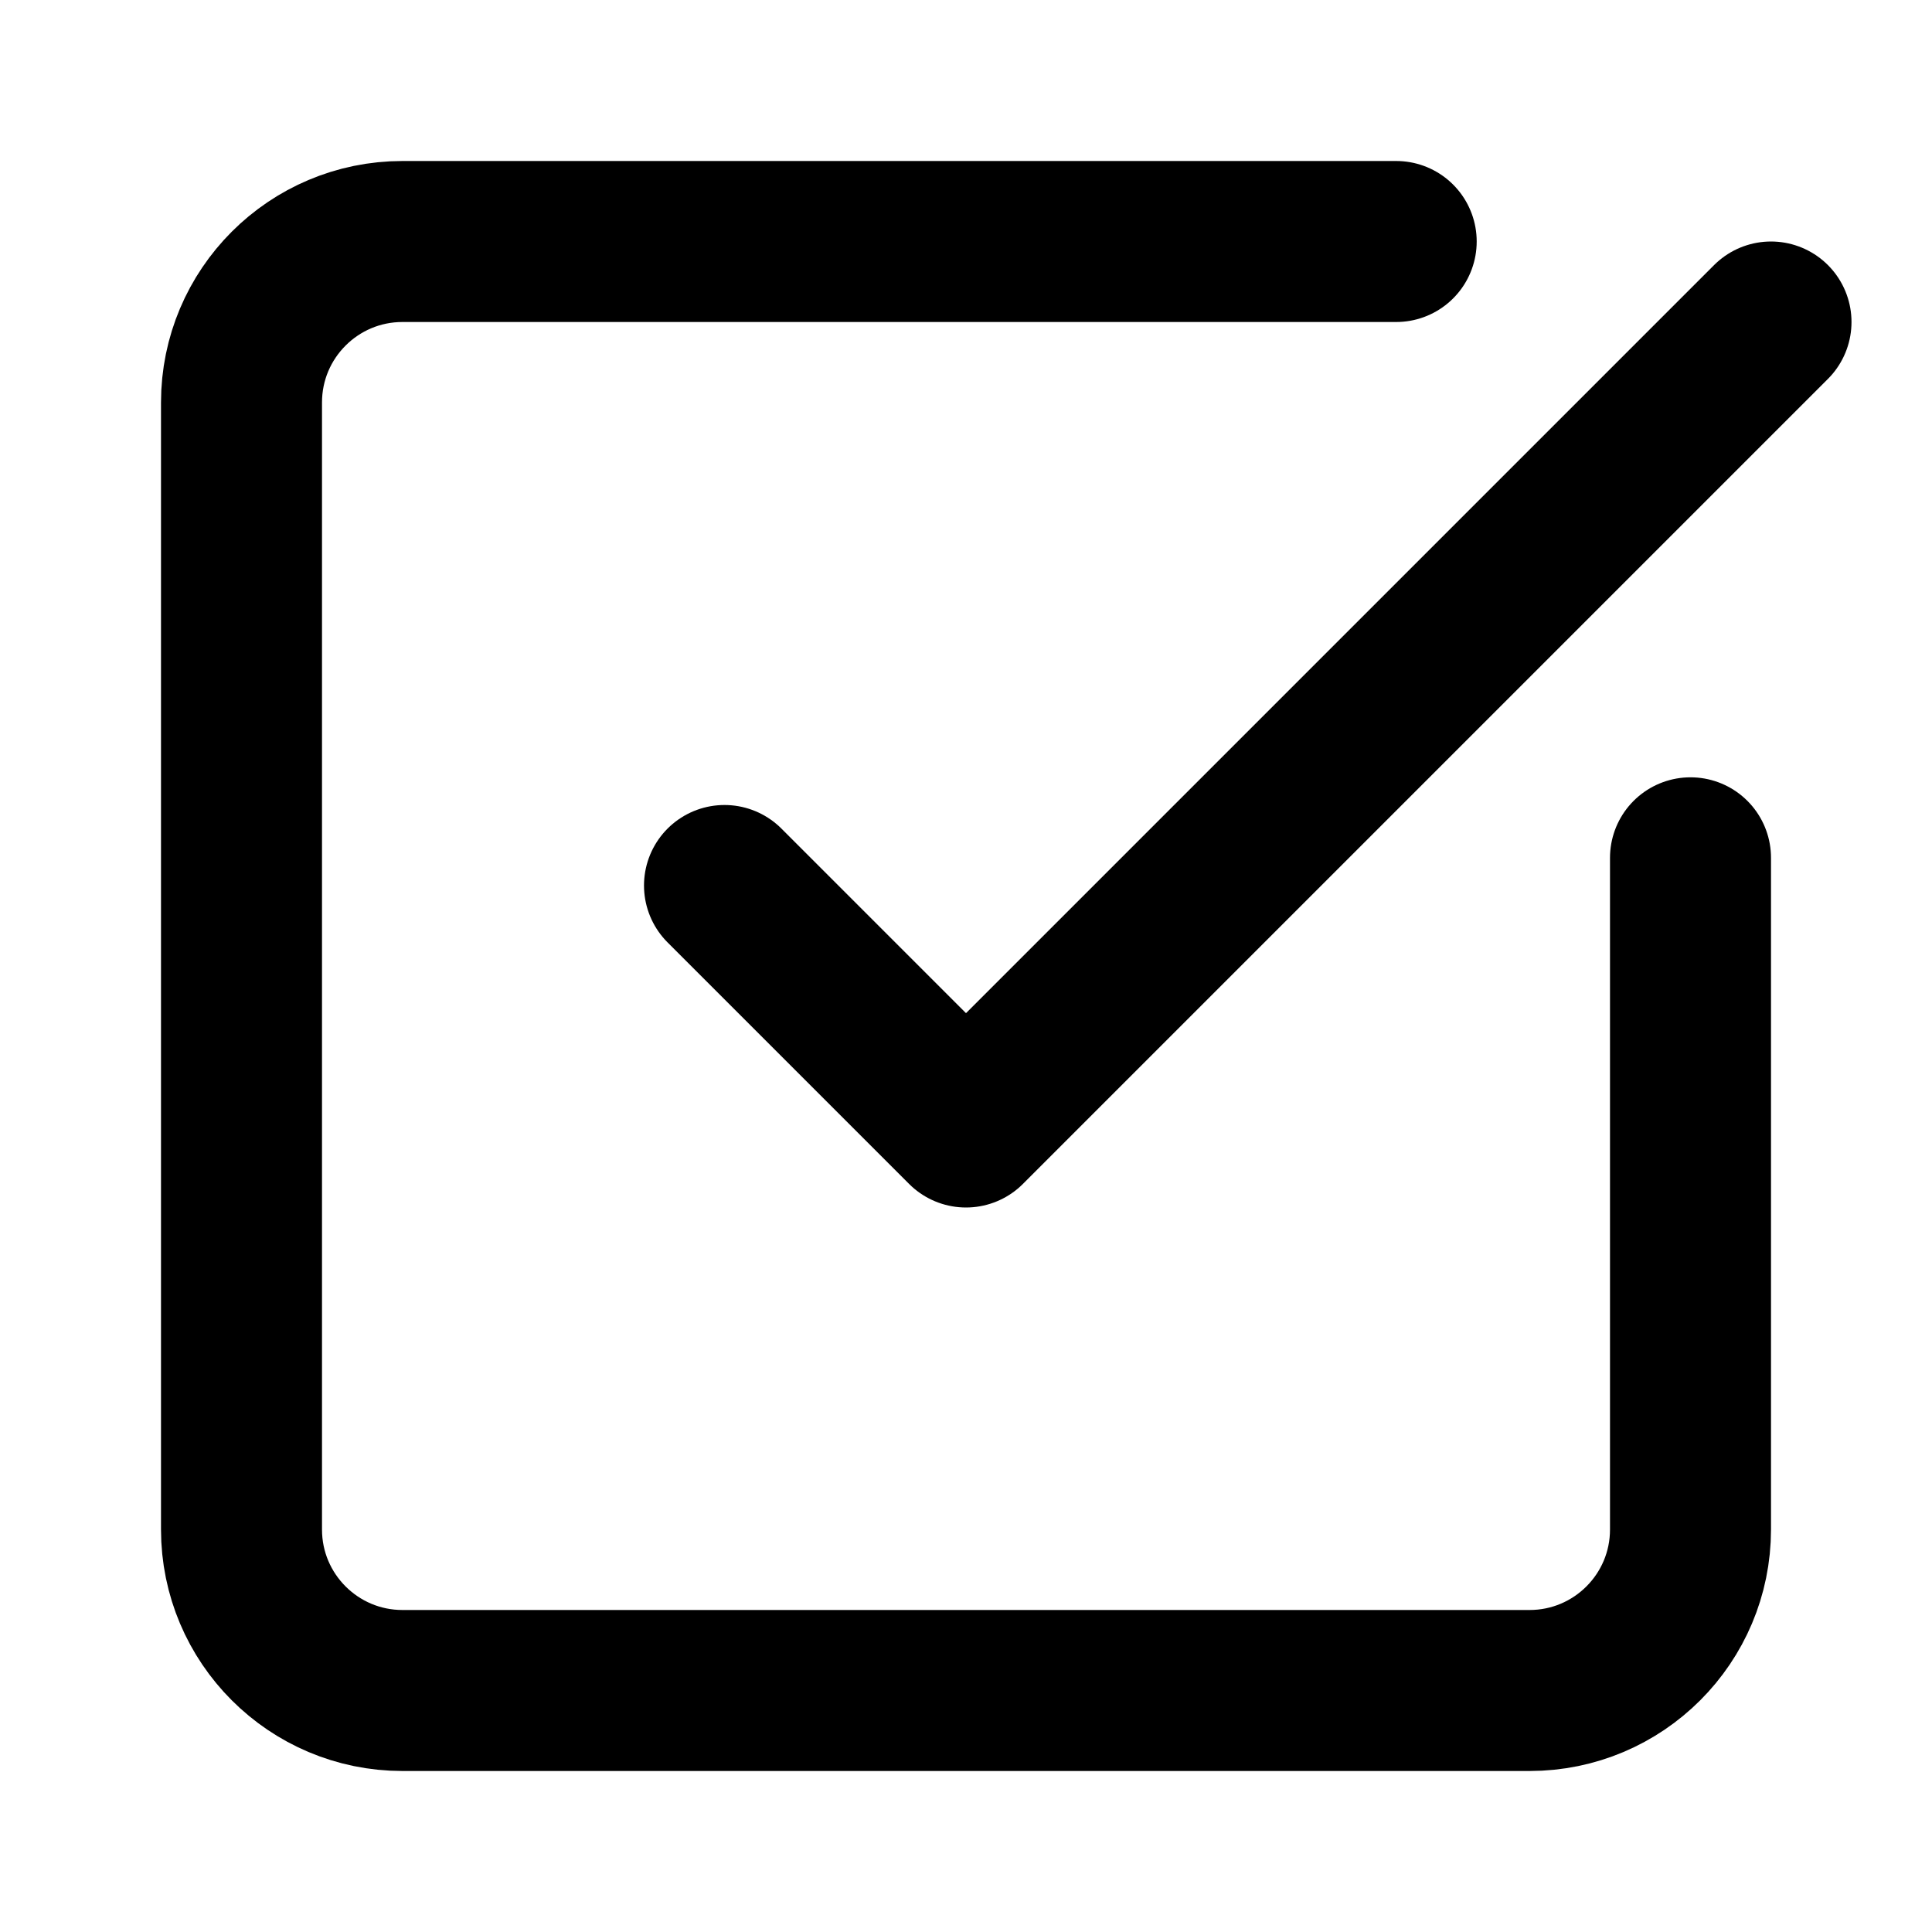
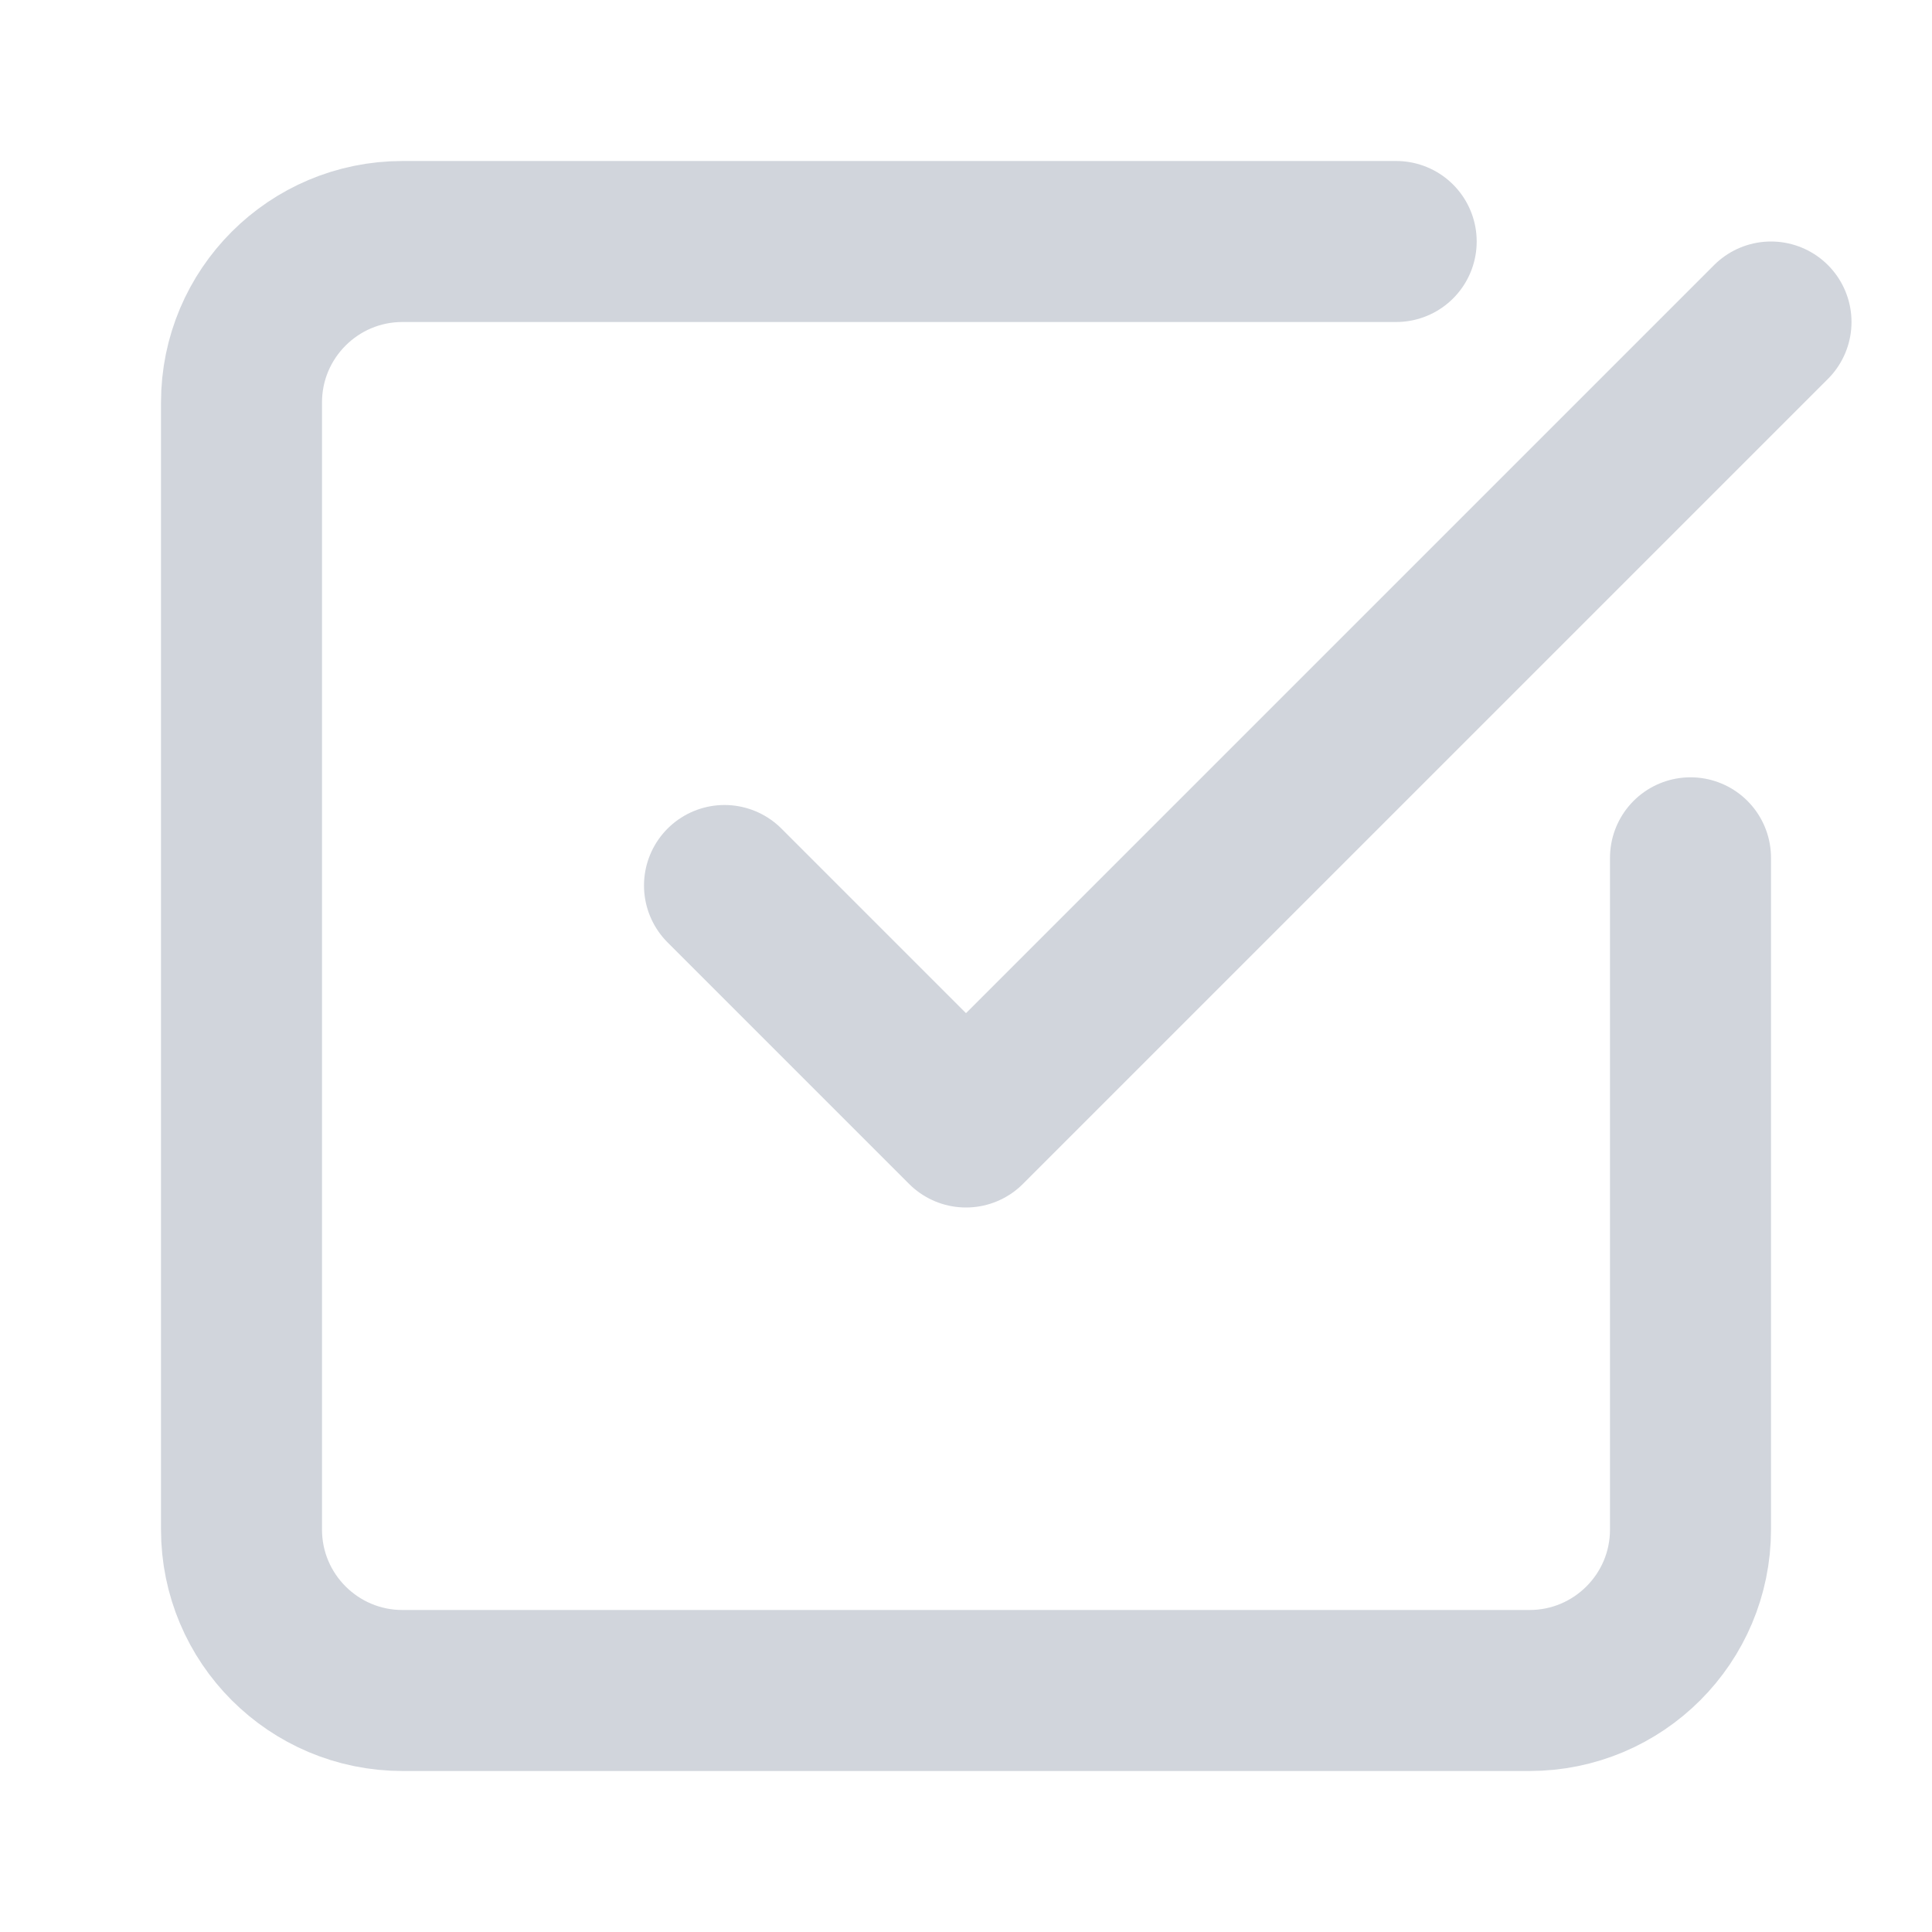
- <svg xmlns="http://www.w3.org/2000/svg" width="24" height="24" viewBox="0 0 24 24" fill="none" stroke="currentColor" stroke-width="2" stroke-linecap="round" stroke-linejoin="round" class="lucide lucide-square-check-big h-5 w-5 text-blue-600" aria-hidden="true">
+ <svg xmlns="http://www.w3.org/2000/svg" width="48" height="48" viewBox="0 0 24 24" fill="none" stroke="#d1d5dc" stroke-width="2" stroke-linecap="round" stroke-linejoin="round" class="lucide lucide-square-check-big h-5 w-5 text-blue-600" aria-hidden="true">
  <path d="M21 10.656V19a2 2 0 0 1-2 2H5a2 2 0 0 1-2-2V5a2 2 0 0 1 2-2h12.344" />
  <path d="m9 11 3 3L22 4" />
</svg>
